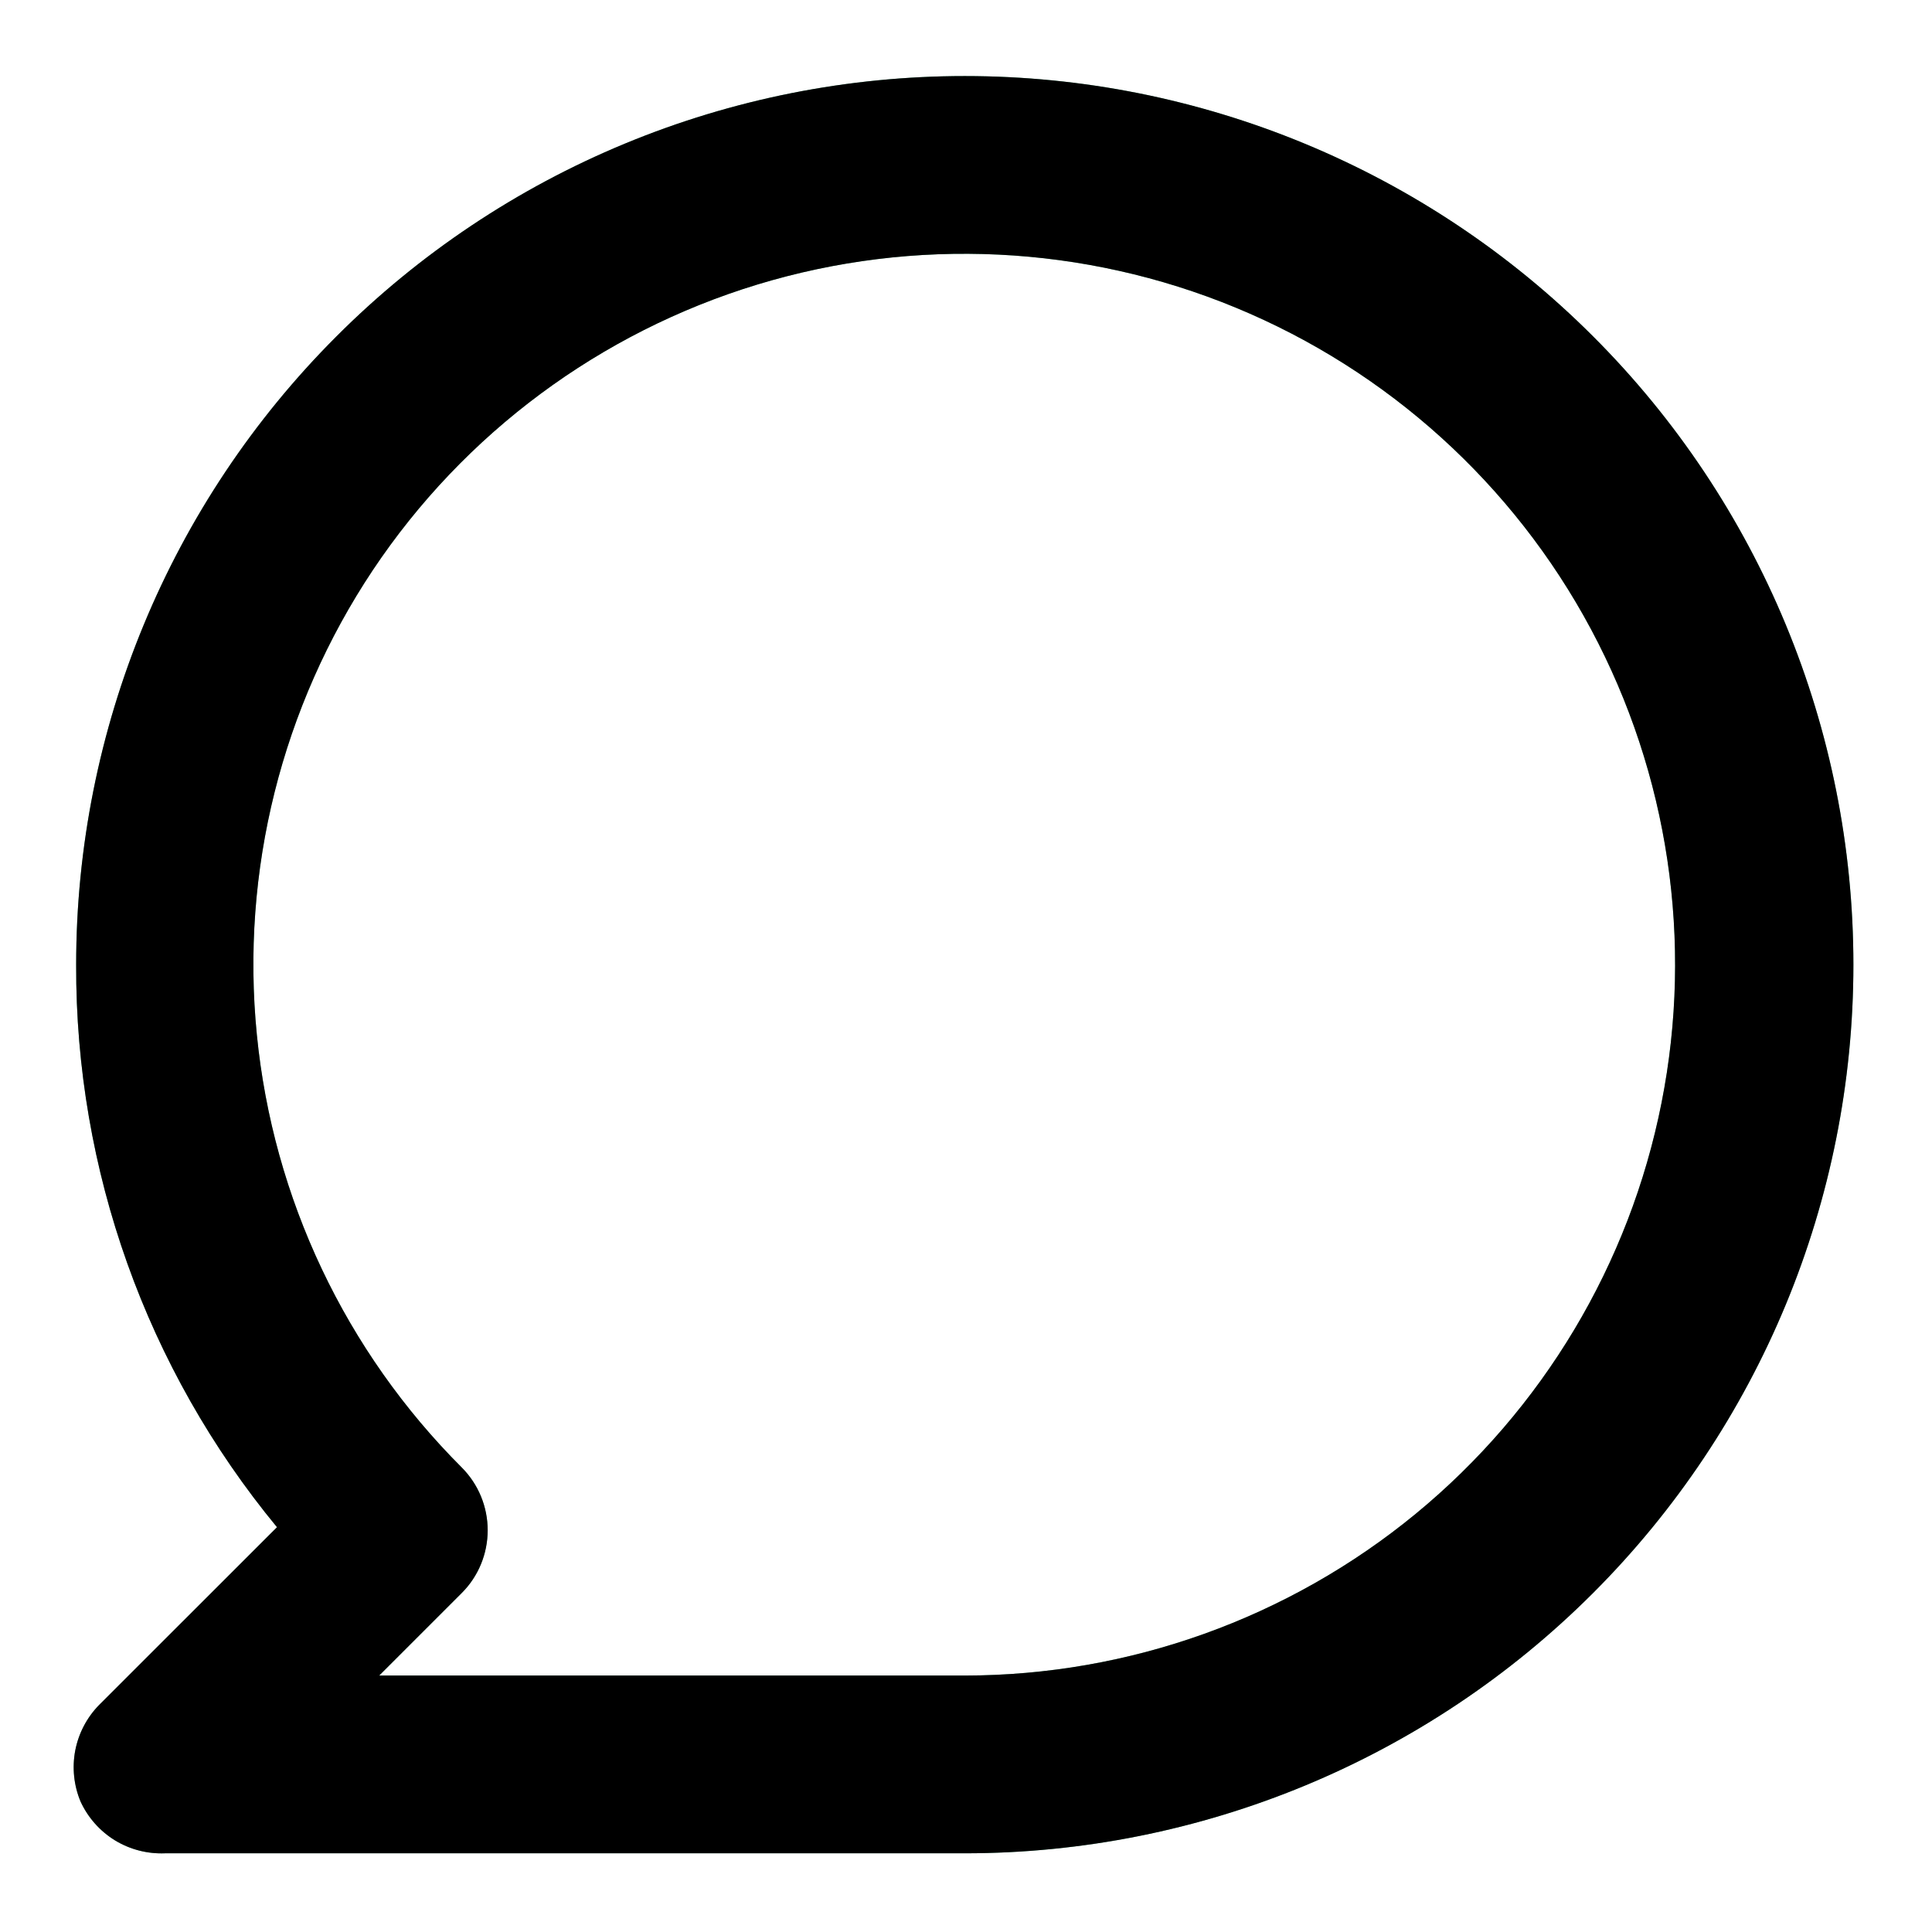
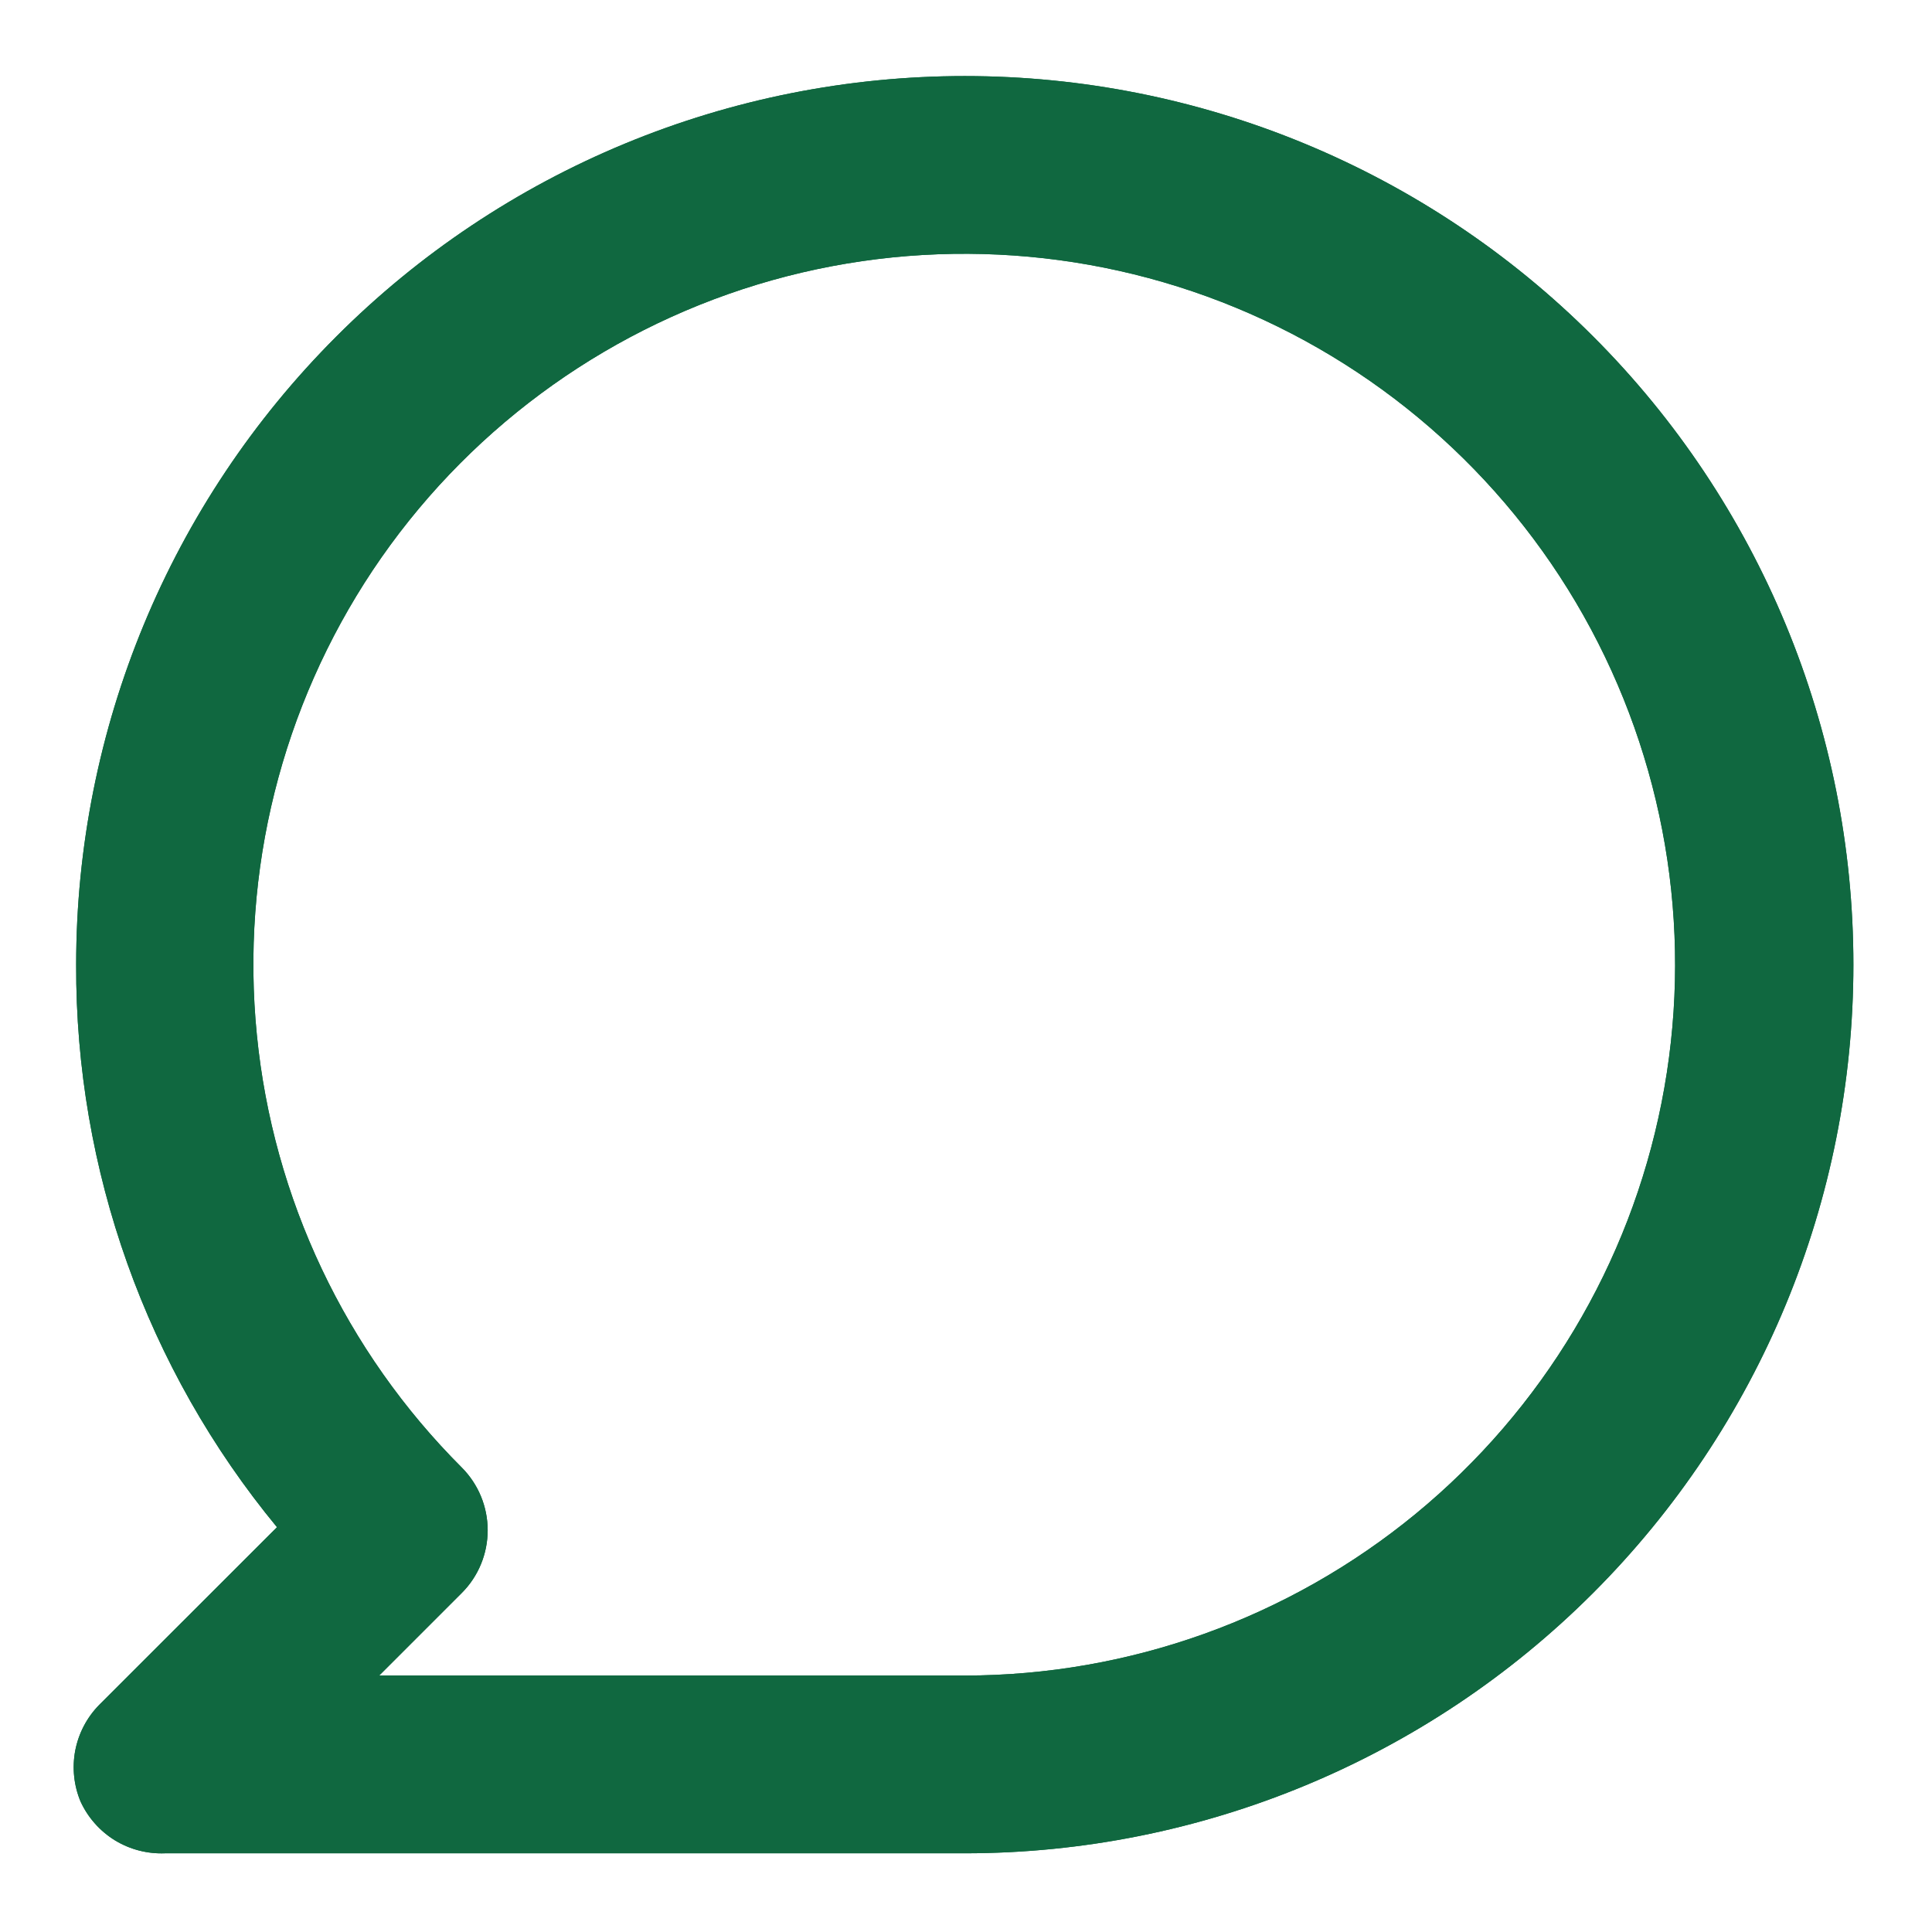
- <svg xmlns="http://www.w3.org/2000/svg" width="19" height="19" viewBox="0 0 19 19" fill="none">
-   <path d="M9.488 0.748C8.341 0.748 7.204 0.974 6.144 1.413C5.084 1.852 4.12 2.496 3.309 3.308C1.67 4.946 0.749 7.169 0.749 9.487C0.742 11.505 1.44 13.462 2.724 15.019L0.976 16.766C0.855 16.889 0.773 17.045 0.74 17.215C0.708 17.384 0.726 17.56 0.793 17.719C0.866 17.876 0.983 18.008 1.131 18.099C1.279 18.189 1.45 18.233 1.623 18.226H9.488C11.806 18.226 14.029 17.305 15.667 15.666C17.306 14.027 18.227 11.805 18.227 9.487C18.227 7.169 17.306 4.946 15.667 3.308C14.029 1.669 11.806 0.748 9.488 0.748ZM9.488 16.478H3.729L4.542 15.665C4.705 15.502 4.796 15.28 4.796 15.049C4.796 14.818 4.705 14.597 4.542 14.433C3.398 13.29 2.685 11.786 2.526 10.176C2.366 8.567 2.77 6.952 3.667 5.606C4.565 4.261 5.902 3.269 7.449 2.798C8.996 2.328 10.659 2.408 12.154 3.026C13.648 3.644 14.883 4.761 15.646 6.187C16.409 7.613 16.655 9.259 16.34 10.846C16.026 12.432 15.171 13.861 13.922 14.888C12.672 15.915 11.105 16.477 9.488 16.478Z" fill="#65B891" />
-   <path d="M9.488 0.748C8.341 0.748 7.204 0.974 6.144 1.413C5.084 1.852 4.12 2.496 3.309 3.308C1.67 4.946 0.749 7.169 0.749 9.487C0.742 11.505 1.44 13.462 2.724 15.019L0.976 16.766C0.855 16.889 0.773 17.045 0.74 17.215C0.708 17.384 0.726 17.56 0.793 17.719C0.866 17.876 0.983 18.008 1.131 18.099C1.279 18.189 1.45 18.233 1.623 18.226H9.488C11.806 18.226 14.029 17.305 15.667 15.666C17.306 14.027 18.227 11.805 18.227 9.487C18.227 7.169 17.306 4.946 15.667 3.308C14.029 1.669 11.806 0.748 9.488 0.748ZM9.488 16.478H3.729L4.542 15.665C4.705 15.502 4.796 15.28 4.796 15.049C4.796 14.818 4.705 14.597 4.542 14.433C3.398 13.29 2.685 11.786 2.526 10.176C2.366 8.567 2.77 6.952 3.667 5.606C4.565 4.261 5.902 3.269 7.449 2.798C8.996 2.328 10.659 2.408 12.154 3.026C13.648 3.644 14.883 4.761 15.646 6.187C16.409 7.613 16.655 9.259 16.34 10.846C16.026 12.432 15.171 13.861 13.922 14.888C12.672 15.915 11.105 16.477 9.488 16.478Z" fill="black" fillOpacity="0.2" />
+ <svg xmlns="http://www.w3.org/2000/svg" viewBox="0 0 19 19" fill="none">
+   <path d="M9.488 0.748C8.341 0.748 7.204 0.974 6.144 1.413C5.084 1.852 4.12 2.496 3.309 3.308C1.67 4.946 0.749 7.169 0.749 9.487C0.742 11.505 1.44 13.462 2.724 15.019L0.976 16.766C0.855 16.889 0.773 17.045 0.74 17.215C0.708 17.384 0.726 17.56 0.793 17.719C0.866 17.876 0.983 18.008 1.131 18.099C1.279 18.189 1.45 18.233 1.623 18.226H9.488C11.806 18.226 14.029 17.305 15.667 15.666C17.306 14.027 18.227 11.805 18.227 9.487C18.227 7.169 17.306 4.946 15.667 3.308C14.029 1.669 11.806 0.748 9.488 0.748ZM9.488 16.478H3.729L4.542 15.665C4.705 15.502 4.796 15.28 4.796 15.049C4.796 14.818 4.705 14.597 4.542 14.433C3.398 13.29 2.685 11.786 2.526 10.176C2.366 8.567 2.77 6.952 3.667 5.606C4.565 4.261 5.902 3.269 7.449 2.798C8.996 2.328 10.659 2.408 12.154 3.026C13.648 3.644 14.883 4.761 15.646 6.187C16.409 7.613 16.655 9.259 16.34 10.846C16.026 12.432 15.171 13.861 13.922 14.888C12.672 15.915 11.105 16.477 9.488 16.478Z" fill="#106840" />
+   <path d="M9.488 0.748C8.341 0.748 7.204 0.974 6.144 1.413C5.084 1.852 4.12 2.496 3.309 3.308C1.67 4.946 0.749 7.169 0.749 9.487C0.742 11.505 1.44 13.462 2.724 15.019L0.976 16.766C0.855 16.889 0.773 17.045 0.74 17.215C0.708 17.384 0.726 17.56 0.793 17.719C0.866 17.876 0.983 18.008 1.131 18.099C1.279 18.189 1.45 18.233 1.623 18.226H9.488C11.806 18.226 14.029 17.305 15.667 15.666C17.306 14.027 18.227 11.805 18.227 9.487C18.227 7.169 17.306 4.946 15.667 3.308C14.029 1.669 11.806 0.748 9.488 0.748ZM9.488 16.478H3.729L4.542 15.665C4.705 15.502 4.796 15.28 4.796 15.049C4.796 14.818 4.705 14.597 4.542 14.433C3.398 13.29 2.685 11.786 2.526 10.176C2.366 8.567 2.77 6.952 3.667 5.606C4.565 4.261 5.902 3.269 7.449 2.798C8.996 2.328 10.659 2.408 12.154 3.026C13.648 3.644 14.883 4.761 15.646 6.187C16.409 7.613 16.655 9.259 16.34 10.846C16.026 12.432 15.171 13.861 13.922 14.888C12.672 15.915 11.105 16.477 9.488 16.478Z" fill="#106840" fillOpacity="0.2" />
</svg>
